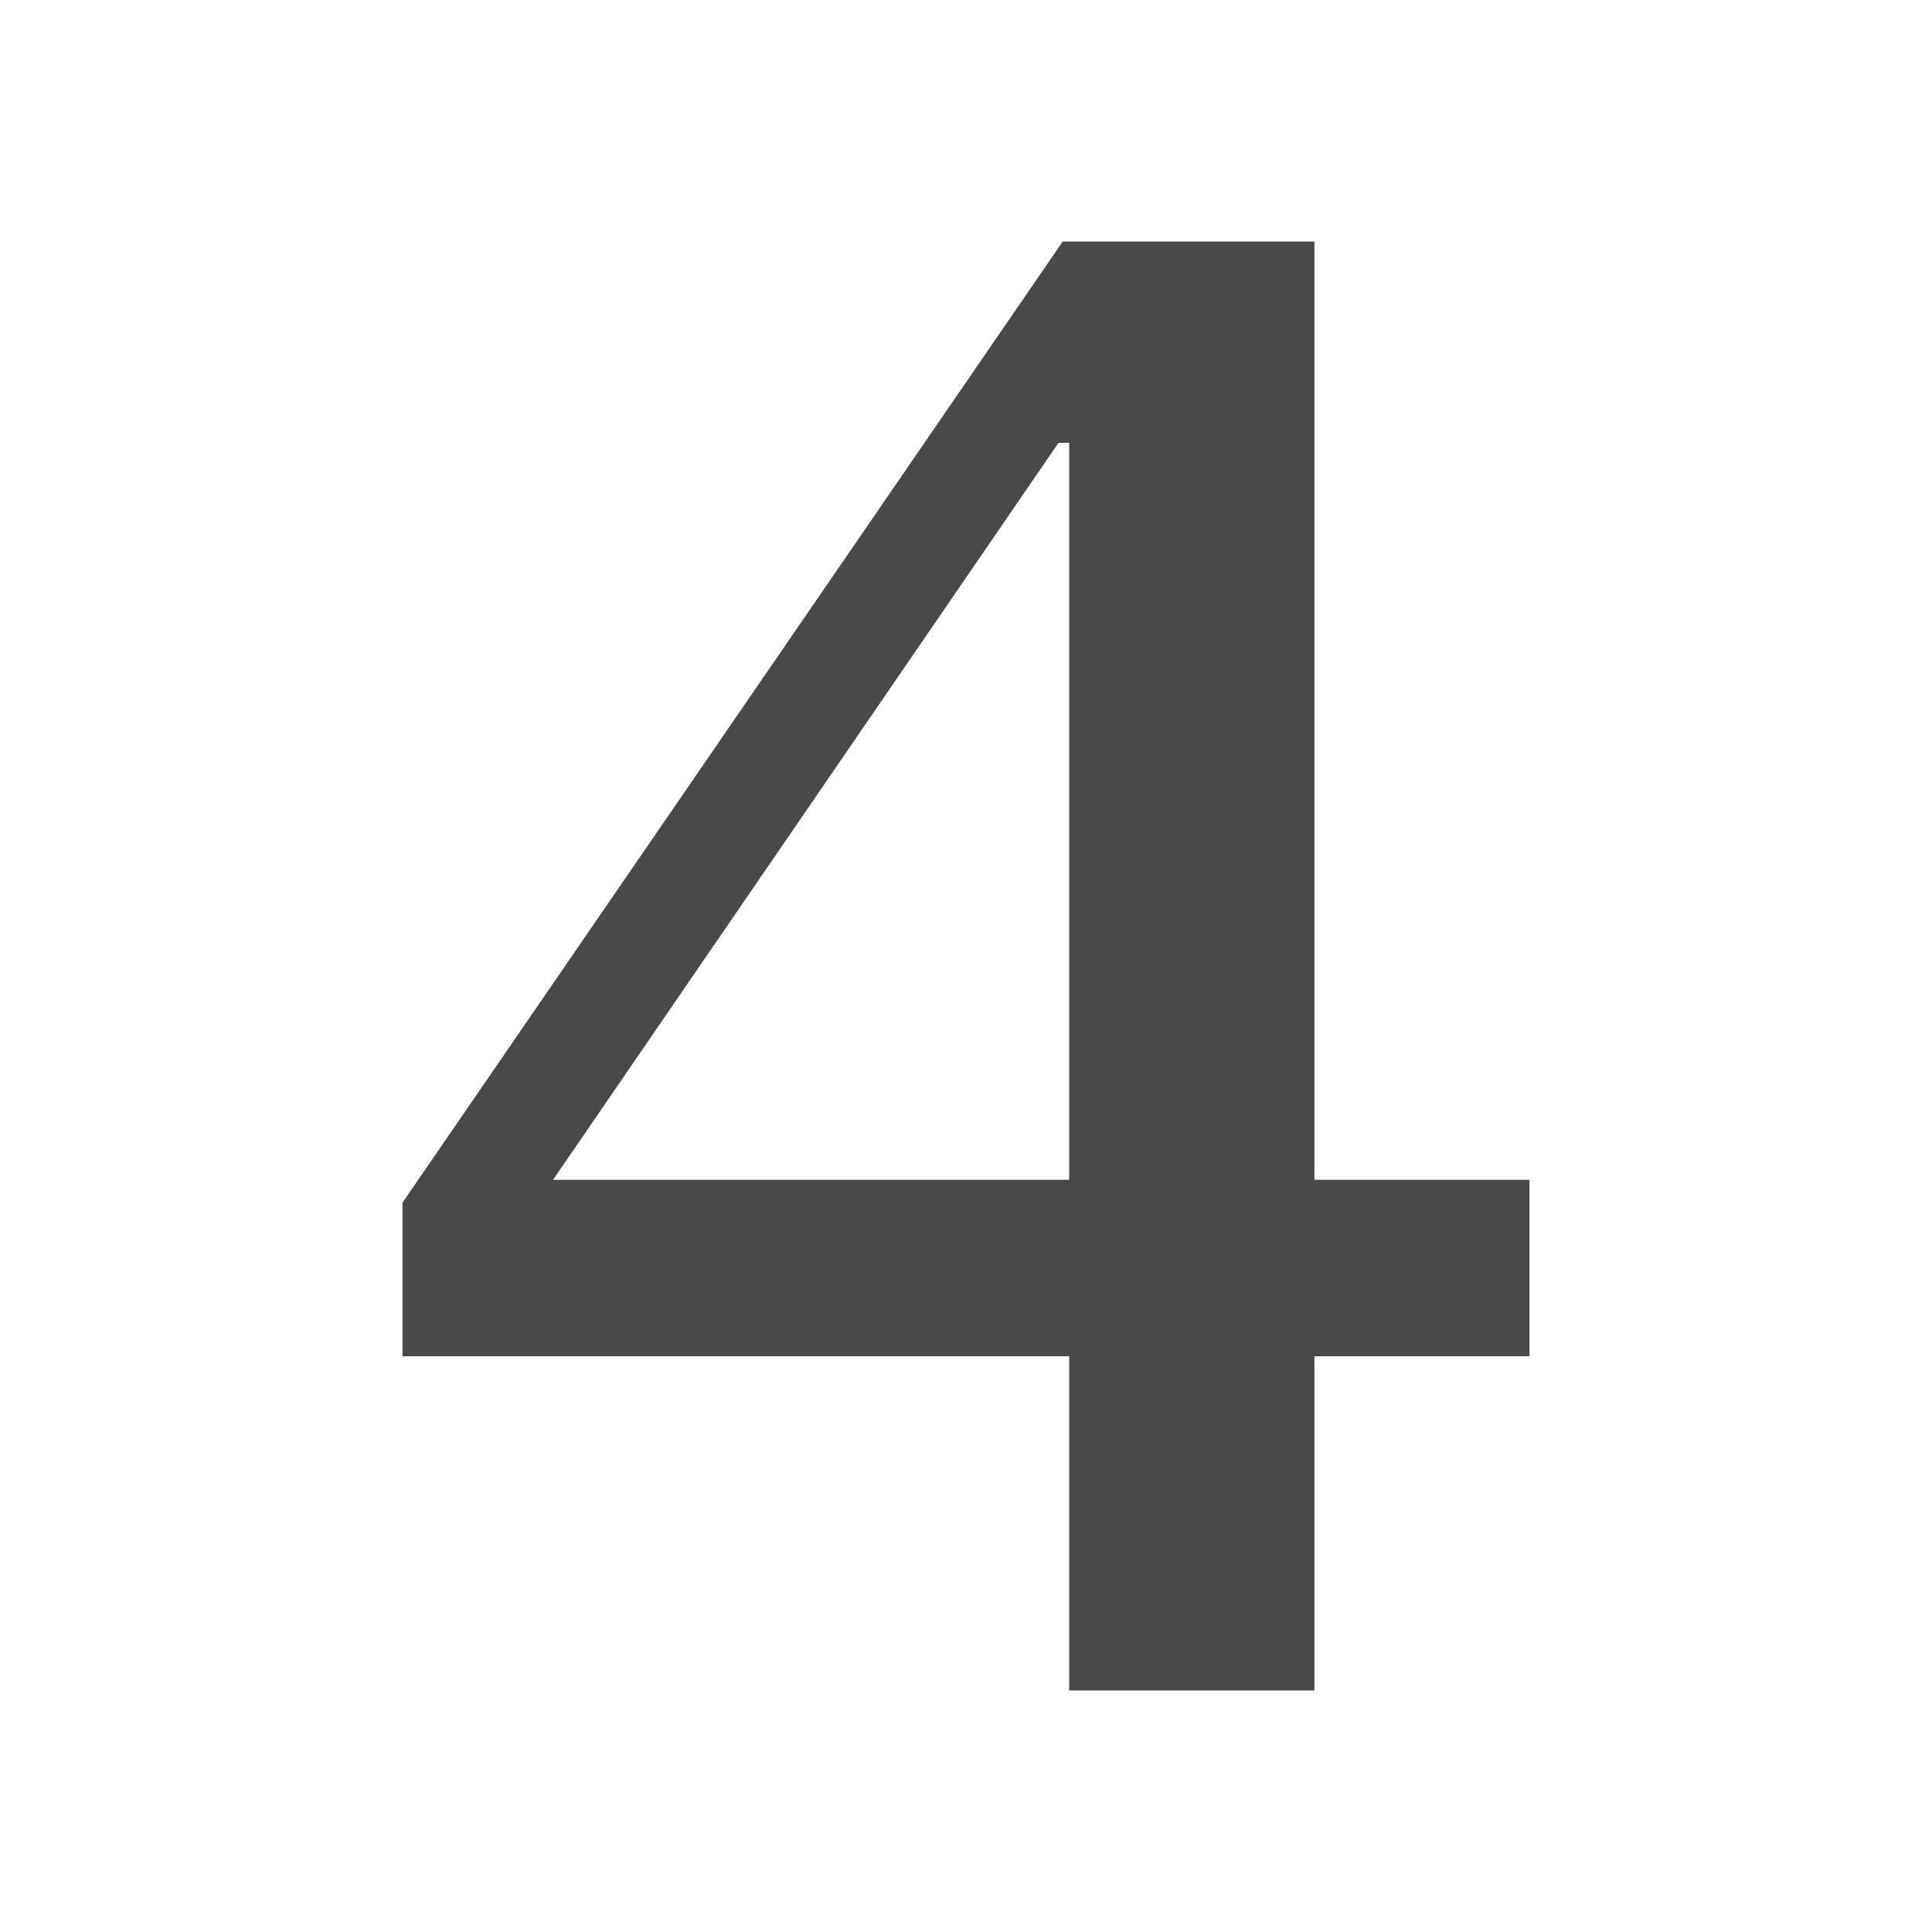
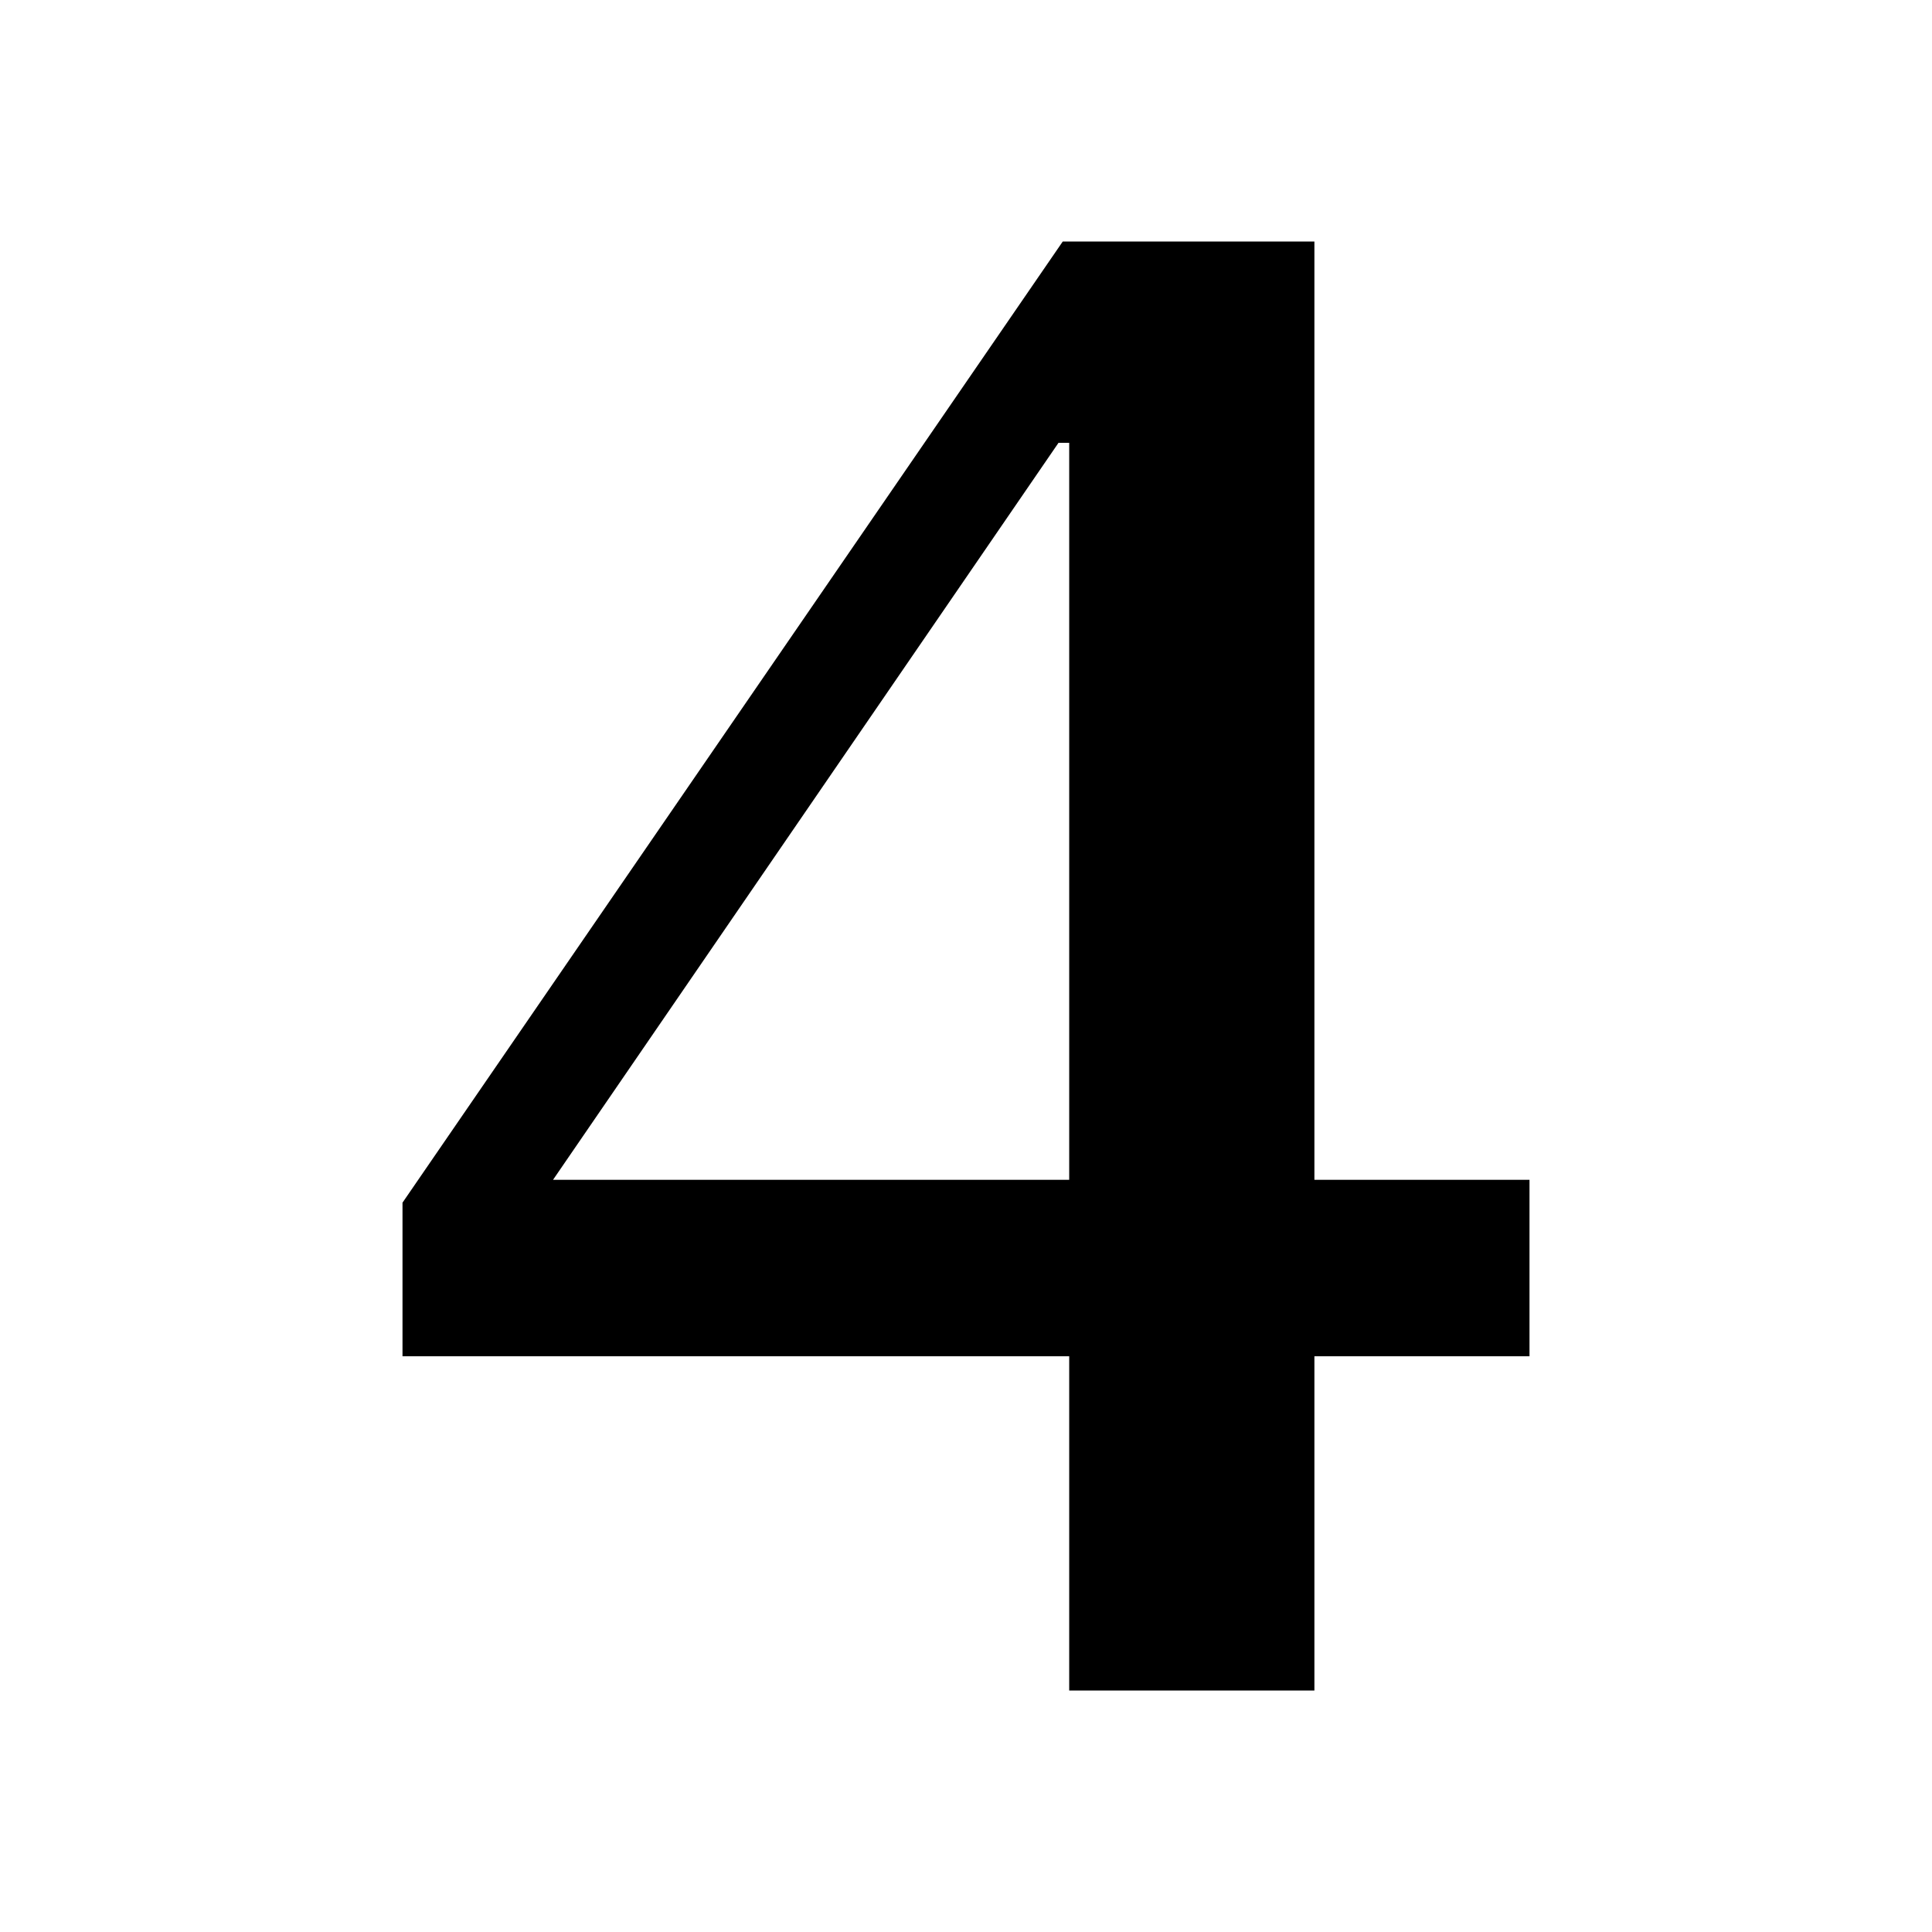
<svg xmlns="http://www.w3.org/2000/svg" width="24" height="24" viewBox="0 0 24 24" fill="none">
-   <path d="M13.282 16.848H5V14.94L13.202 3H16.328V14.656H19V16.848H16.328V21H13.282V16.848ZM6.87 14.656H13.282V5.501H13.149L6.87 14.656Z" fill="#494949" />
+   <path d="M13.282 16.848H5V14.94L13.202 3H16.328V14.656H19V16.848H16.328V21H13.282V16.848ZM6.87 14.656H13.282V5.501H13.149L6.87 14.656Z" fill="currentColor" />
</svg>
